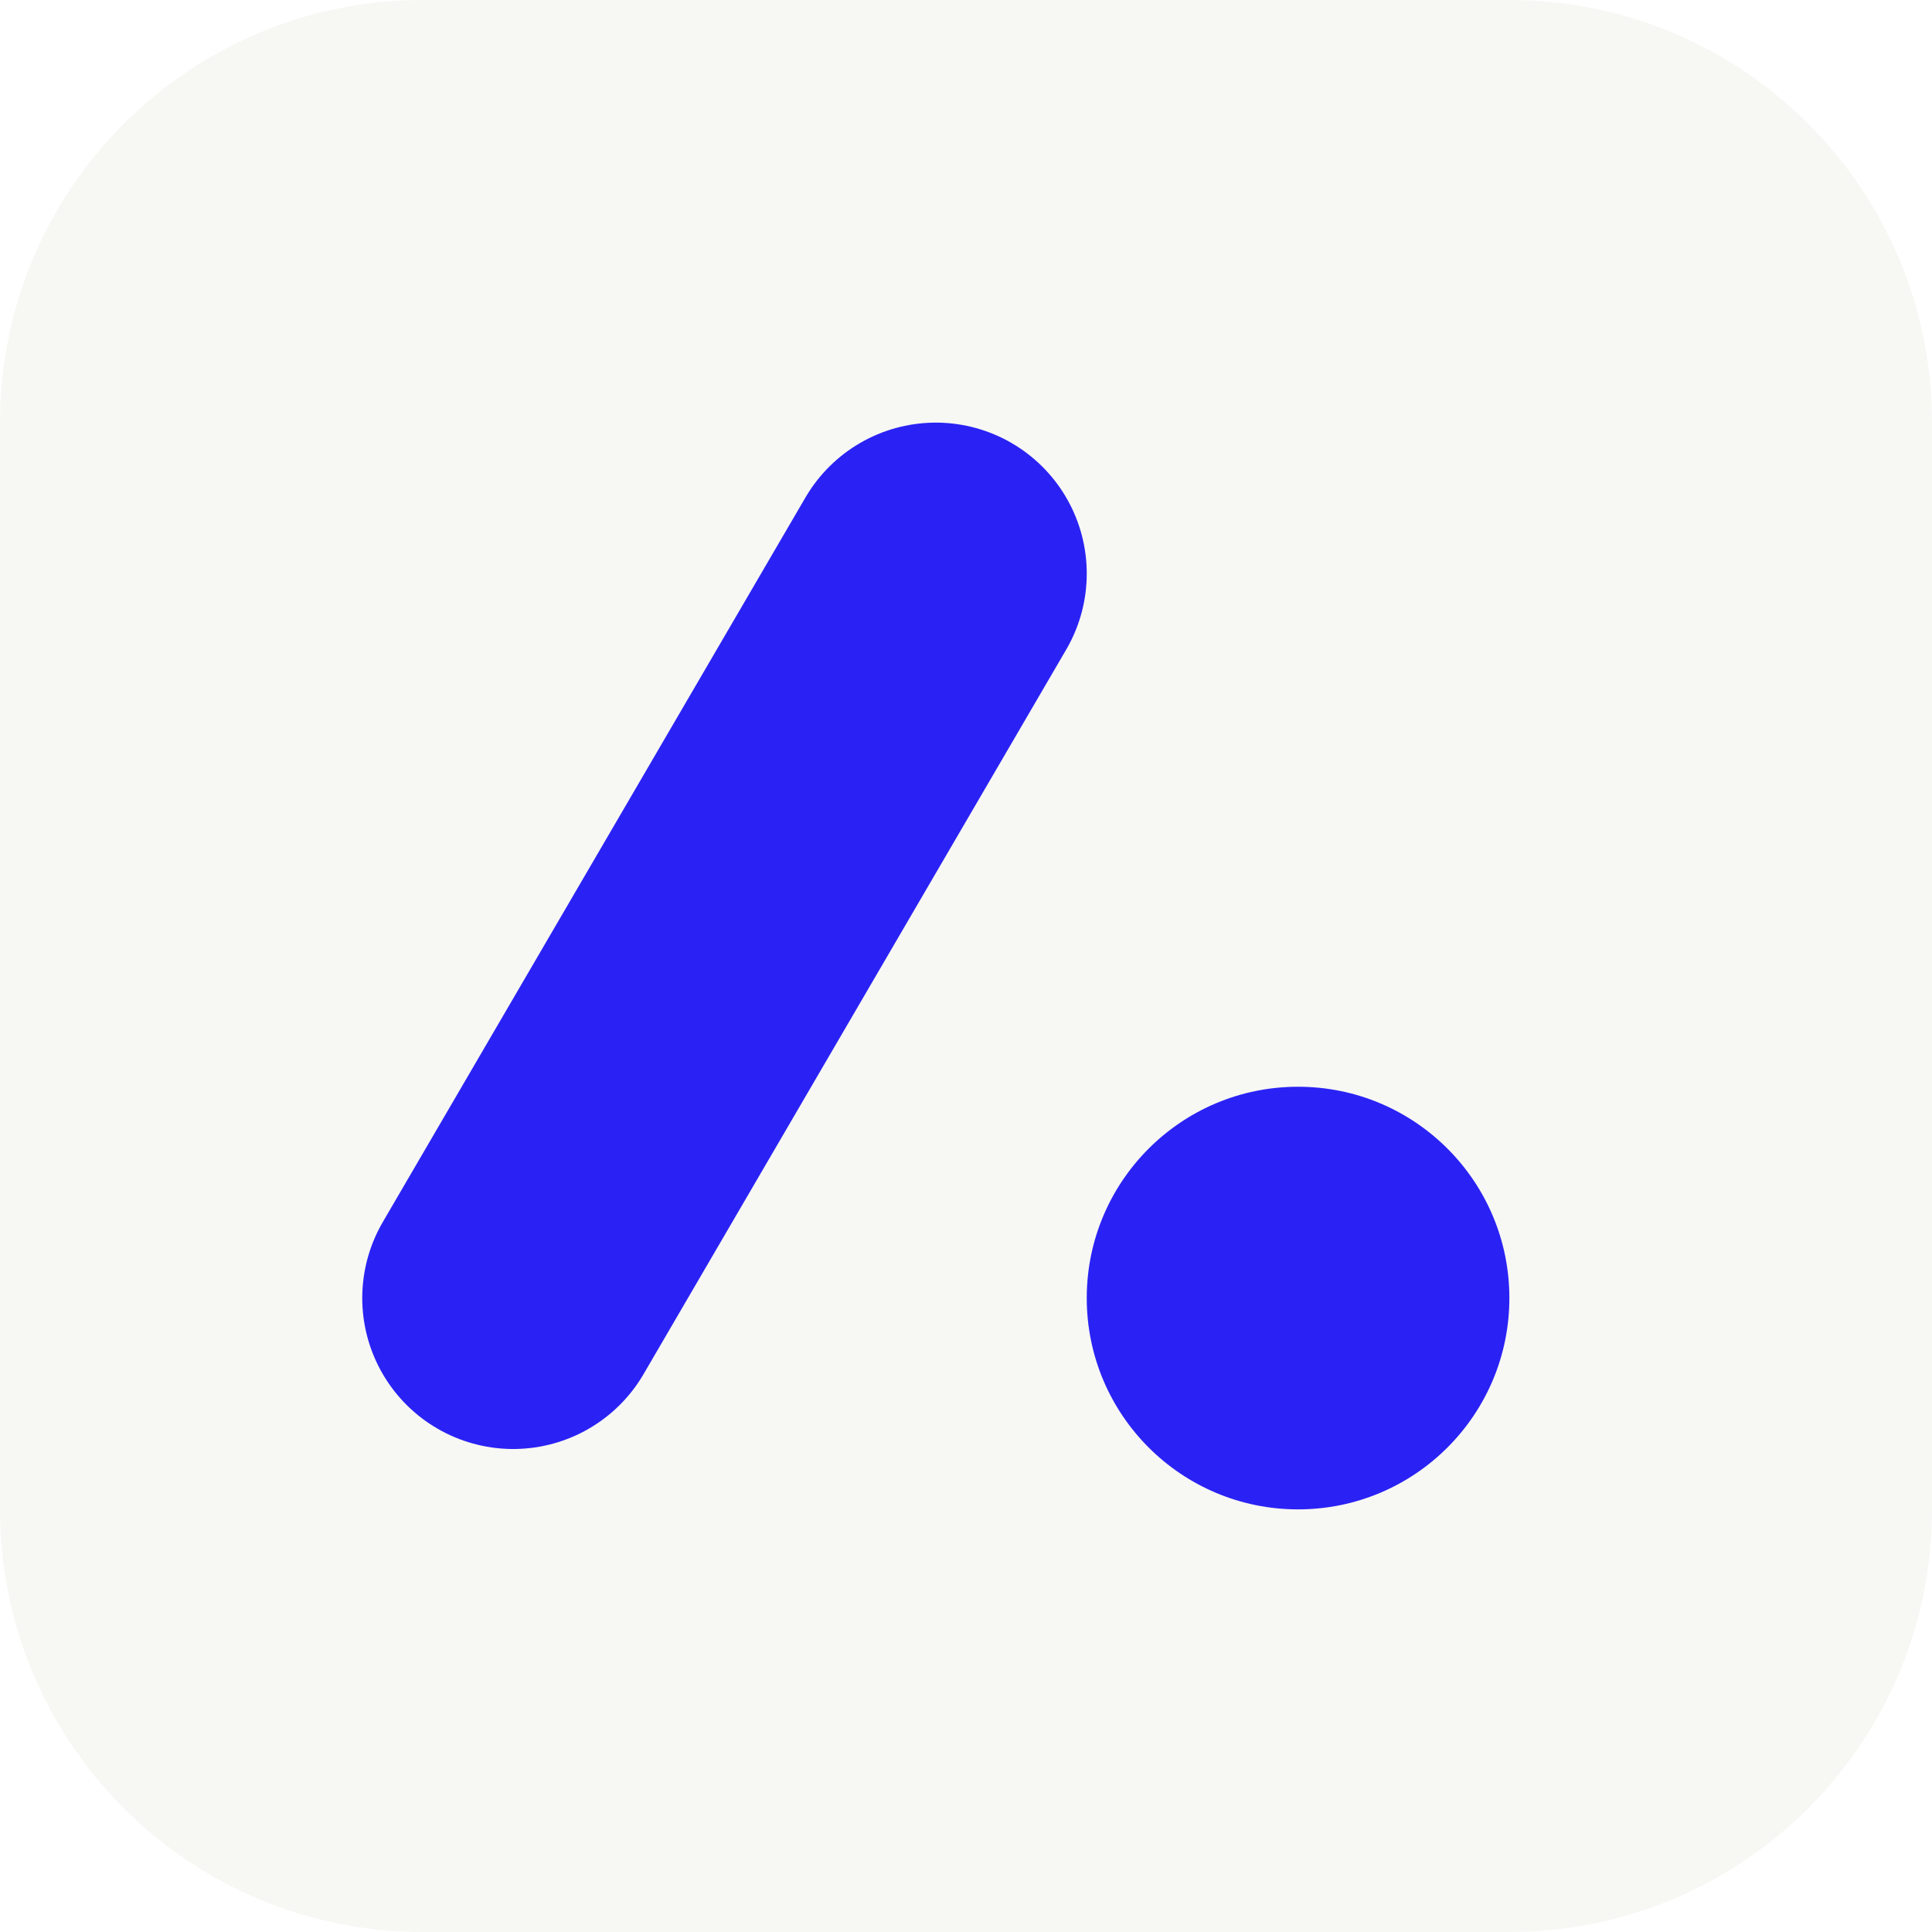
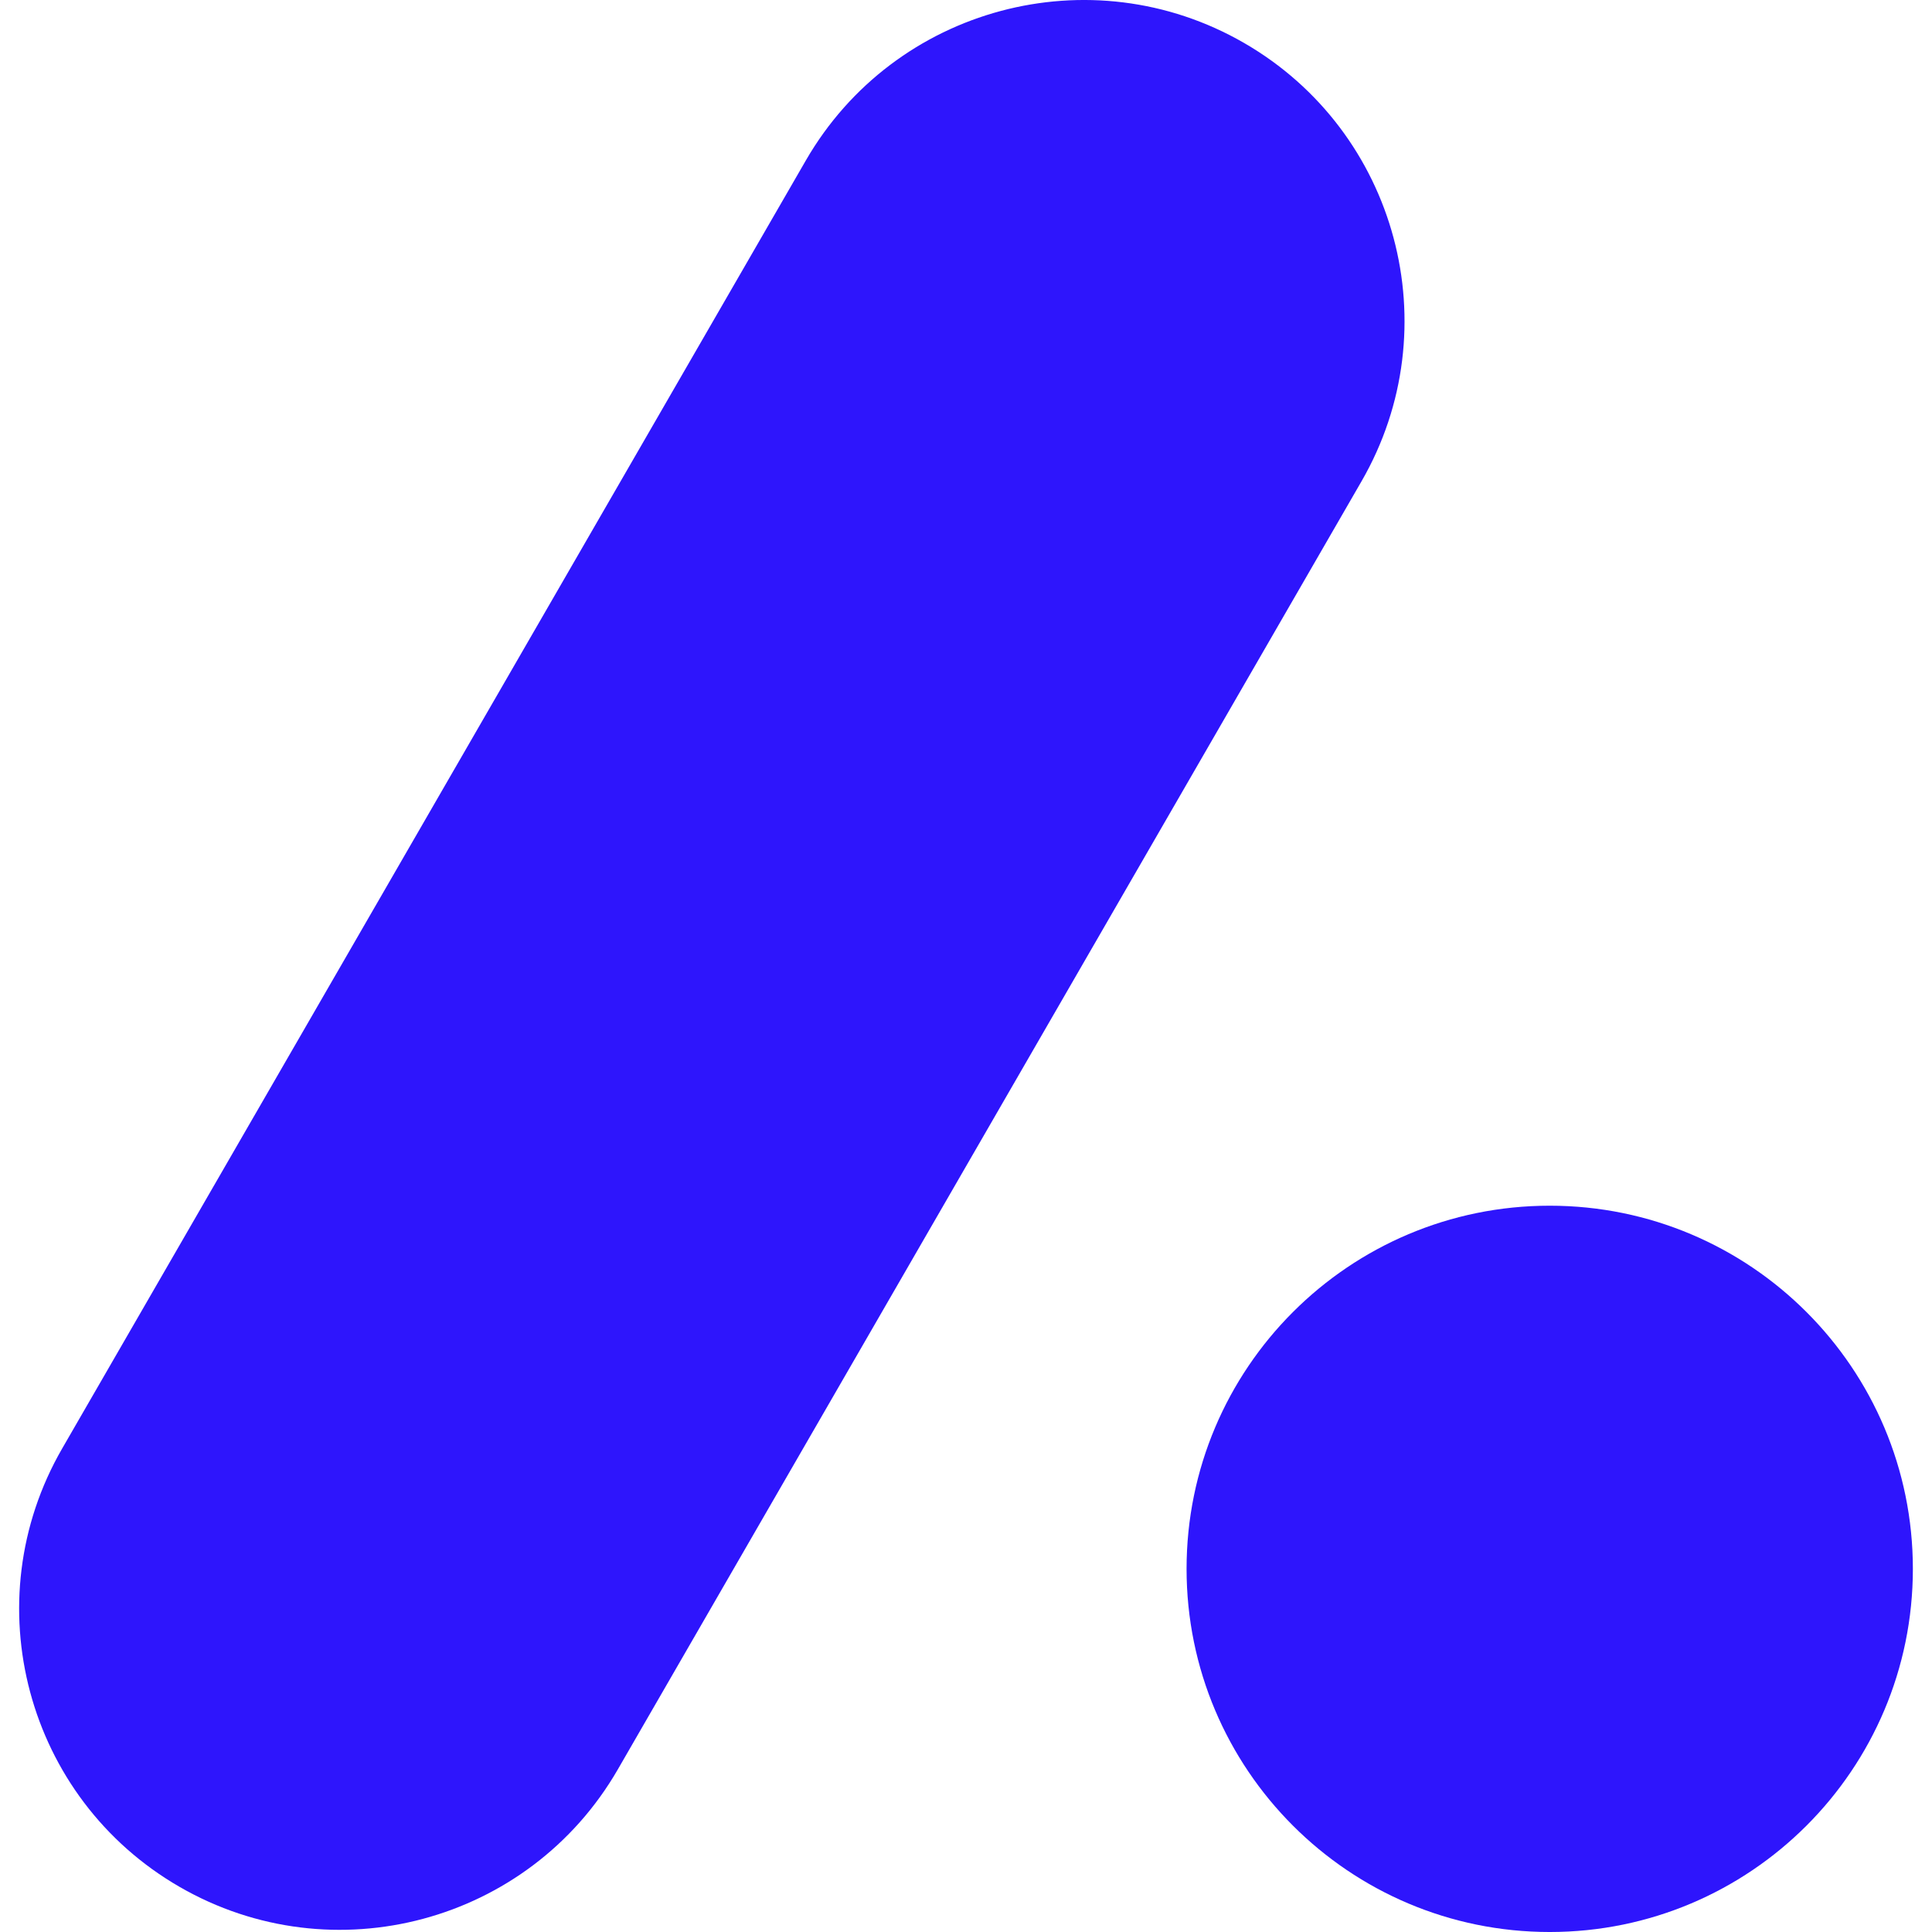
- <svg xmlns="http://www.w3.org/2000/svg" viewBox="0 0 64 64">
-   <rect width="64" height="64" rx="14" fill="#f7f7f4" />
-   <path d="M17 43L31 19" fill="none" stroke="#2a22f4" stroke-linecap="round" stroke-width="10" />
-   <circle cx="43" cy="43" r="7" fill="#2a22f4" />
+ <svg xmlns="http://www.w3.org/2000/svg" viewBox="0 0 512 512">
+   <g transform="matrix(1.61272 0.931105 -0.931105 1.61272 226.769 -226.941)">
+     <path d="M157.519 128.856V340.537C157.519 365.735 137.061 386.194 111.862 386.194C86.663 386.194 66.205 365.735 66.205 340.537V128.856C66.205 103.657 86.663 83.199 111.862 83.199C137.061 83.199 157.519 103.657 157.519 128.856Z" fill="#2e15fc" />
+   </g>
+   <g transform="matrix(1.71176 0 0 1.71176 -199.075 -147.925)">
+     <circle cx="356.222" cy="329.303" r="56.222" fill="#2e15fc" />
+   </g>
</svg>
